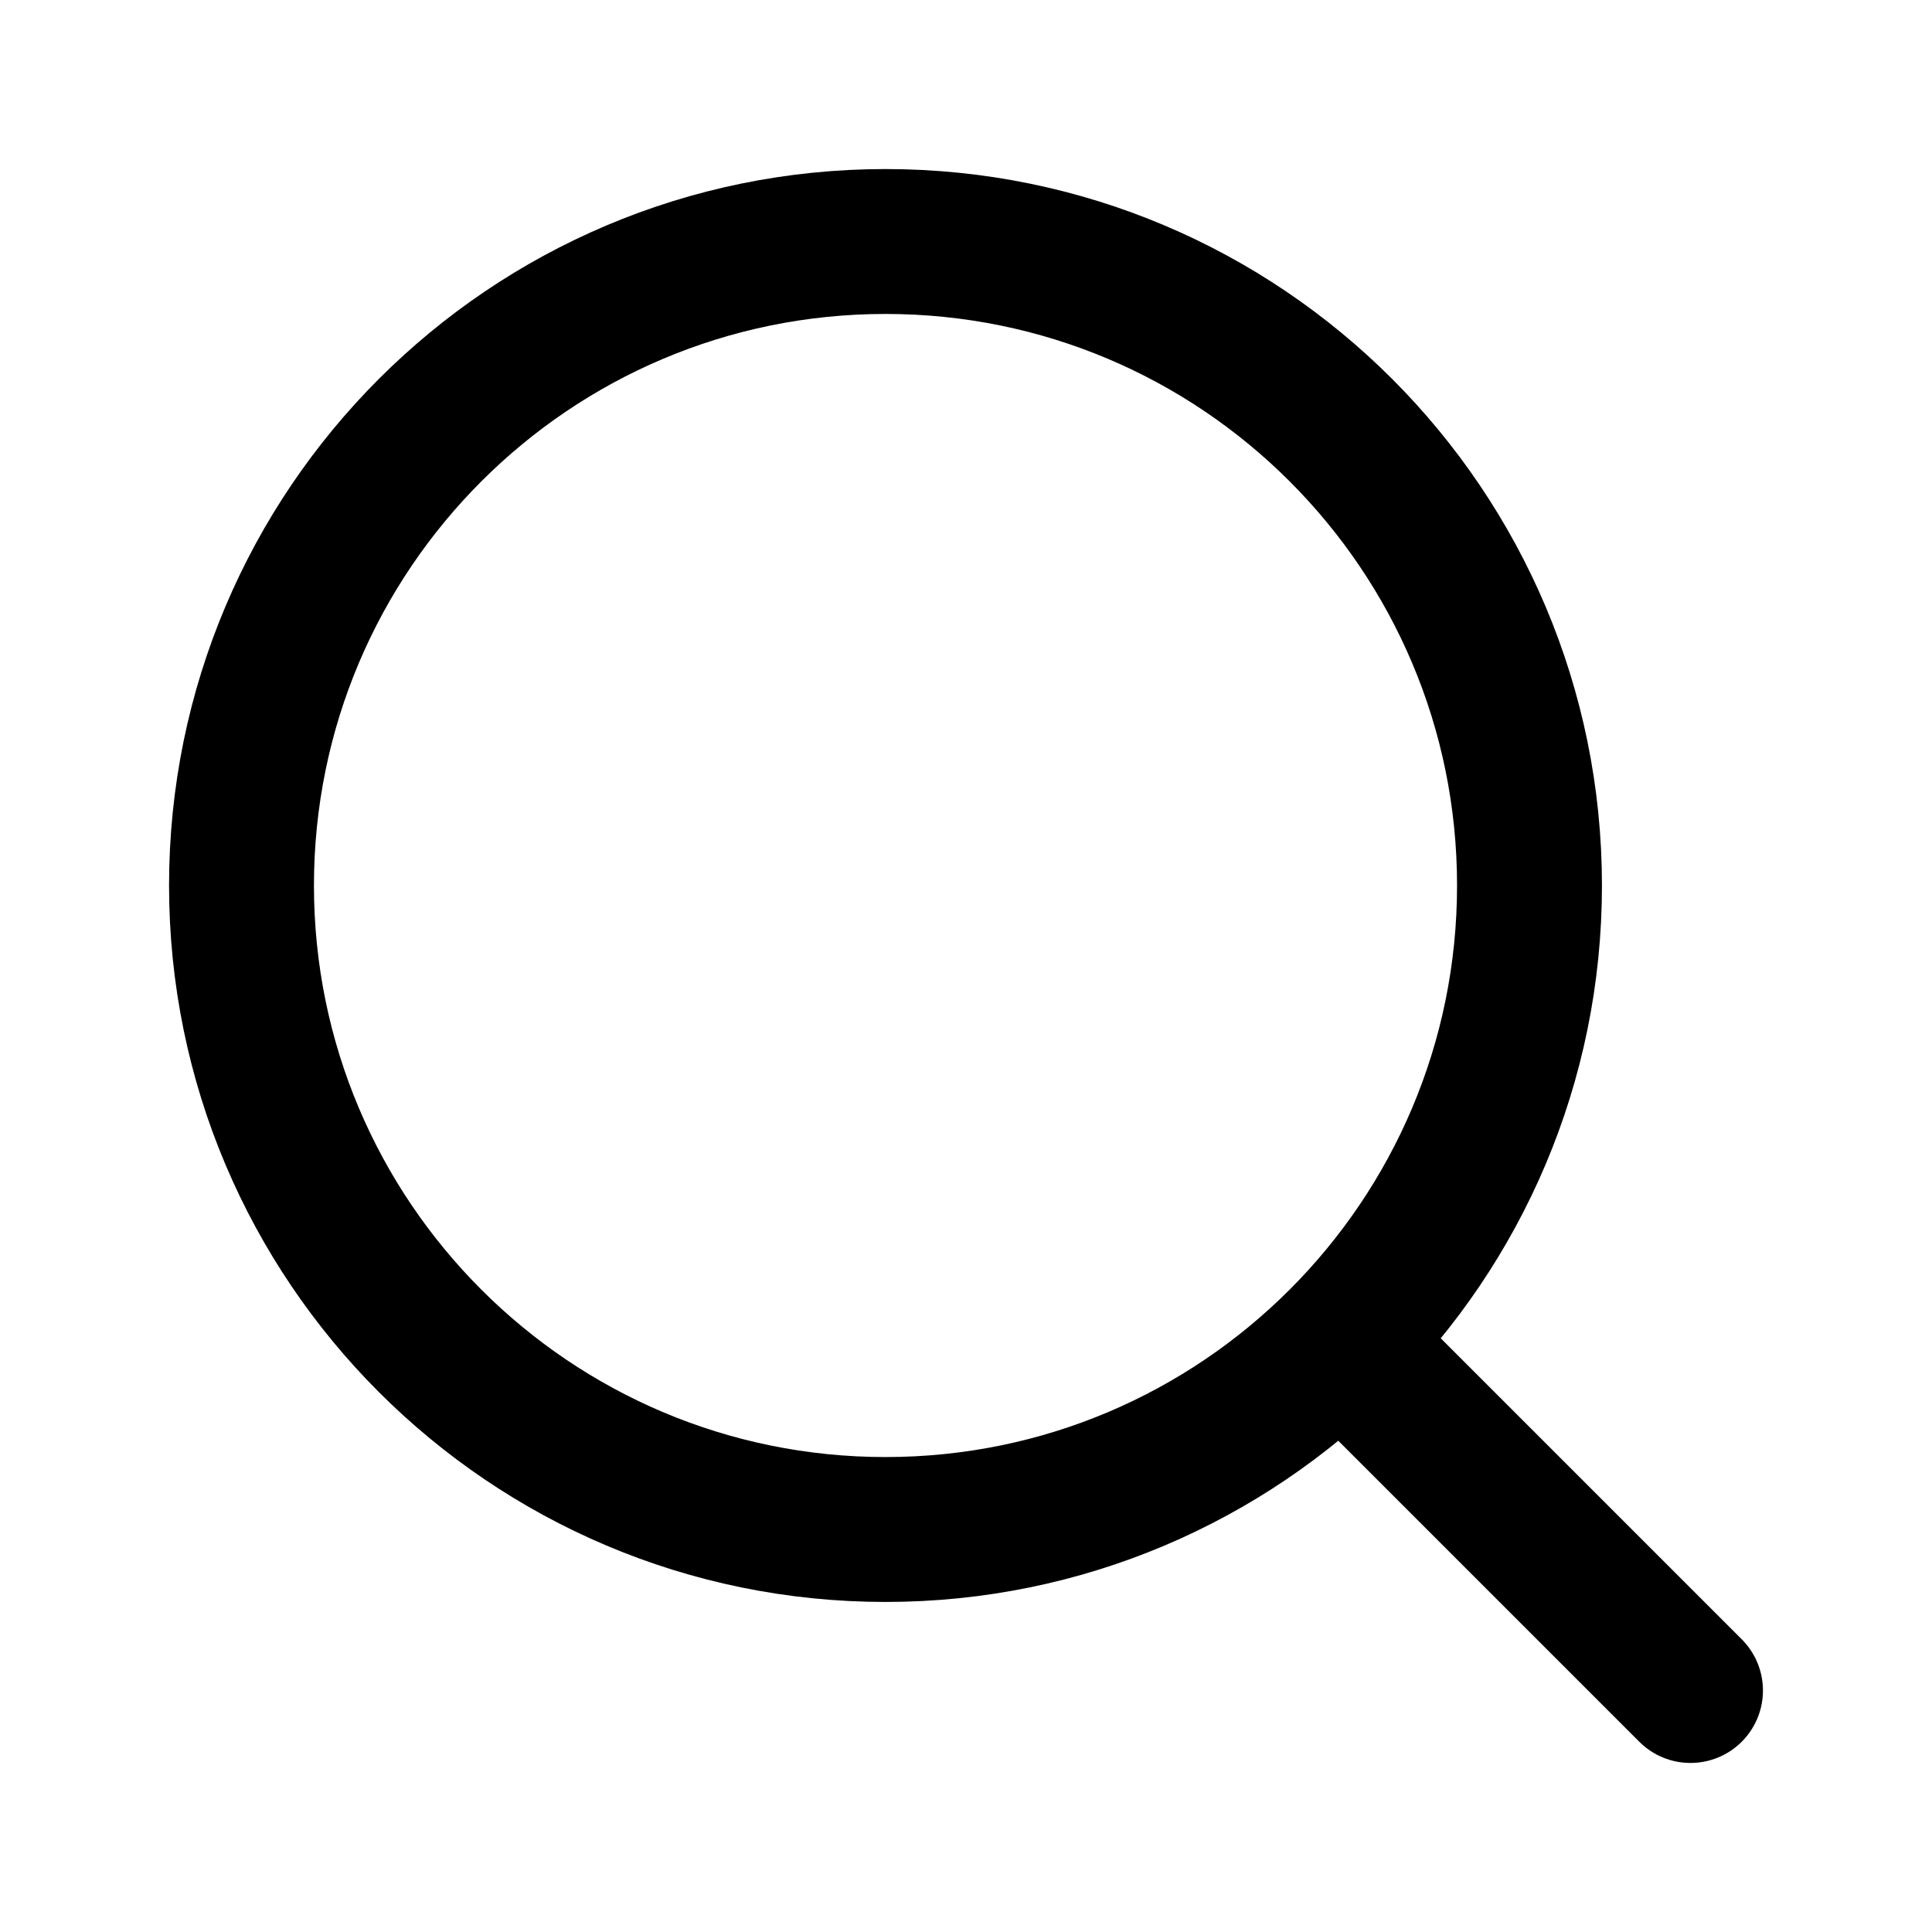
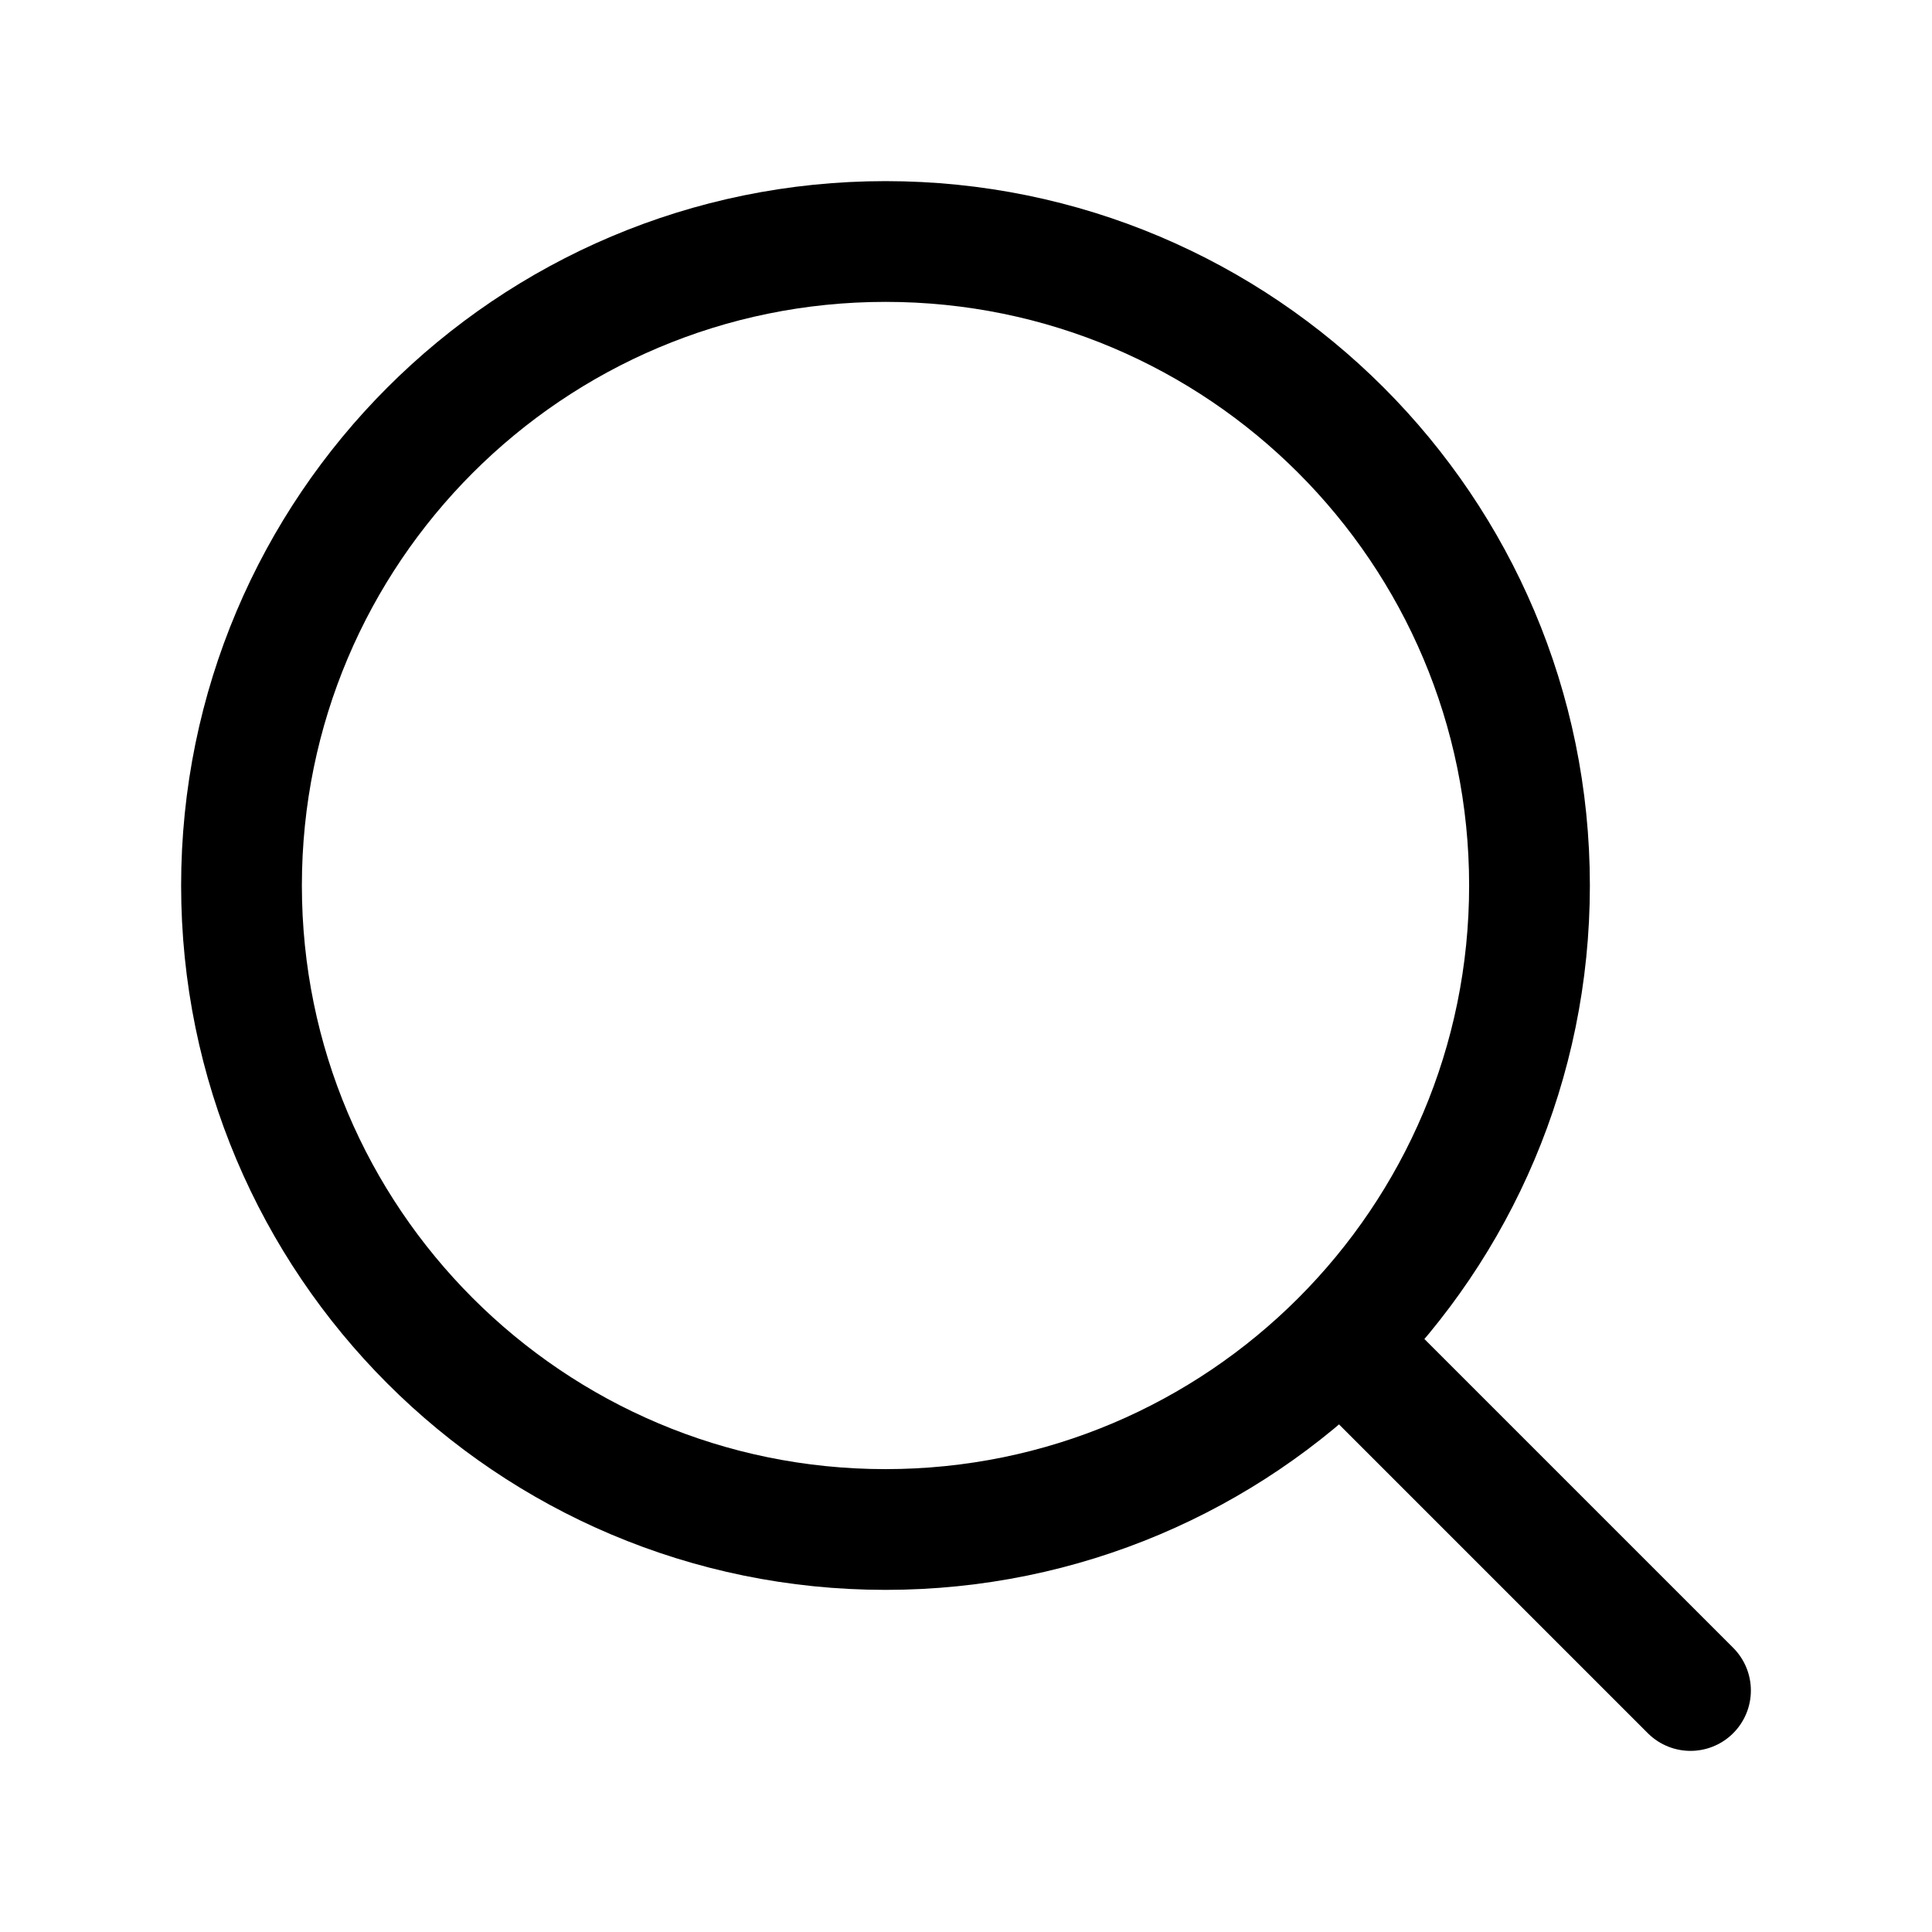
- <svg xmlns="http://www.w3.org/2000/svg" viewBox="0 0 24 24">
-   <path d="M0 0h24v24H0z" fill="none" />
-   <path fill="none" stroke="currentColor" stroke-linecap="round" stroke-linejoin="round" stroke-width="1.8" d="m17 17l4 4m-2-10a8 8 0 1 0-16 0a8 8 0 0 0 16 0" />
+ <svg xmlns="http://www.w3.org/2000/svg" width="24" height="24" viewBox="0 0 24 24">
+   <path fill="none" stroke="currentColor" stroke-linecap="round" stroke-linejoin="round" stroke-width="1.5" d="m17 17l4 4m-2-10a8 8 0 1 0-16 0a8 8 0 0 0 16 0" />
</svg>
